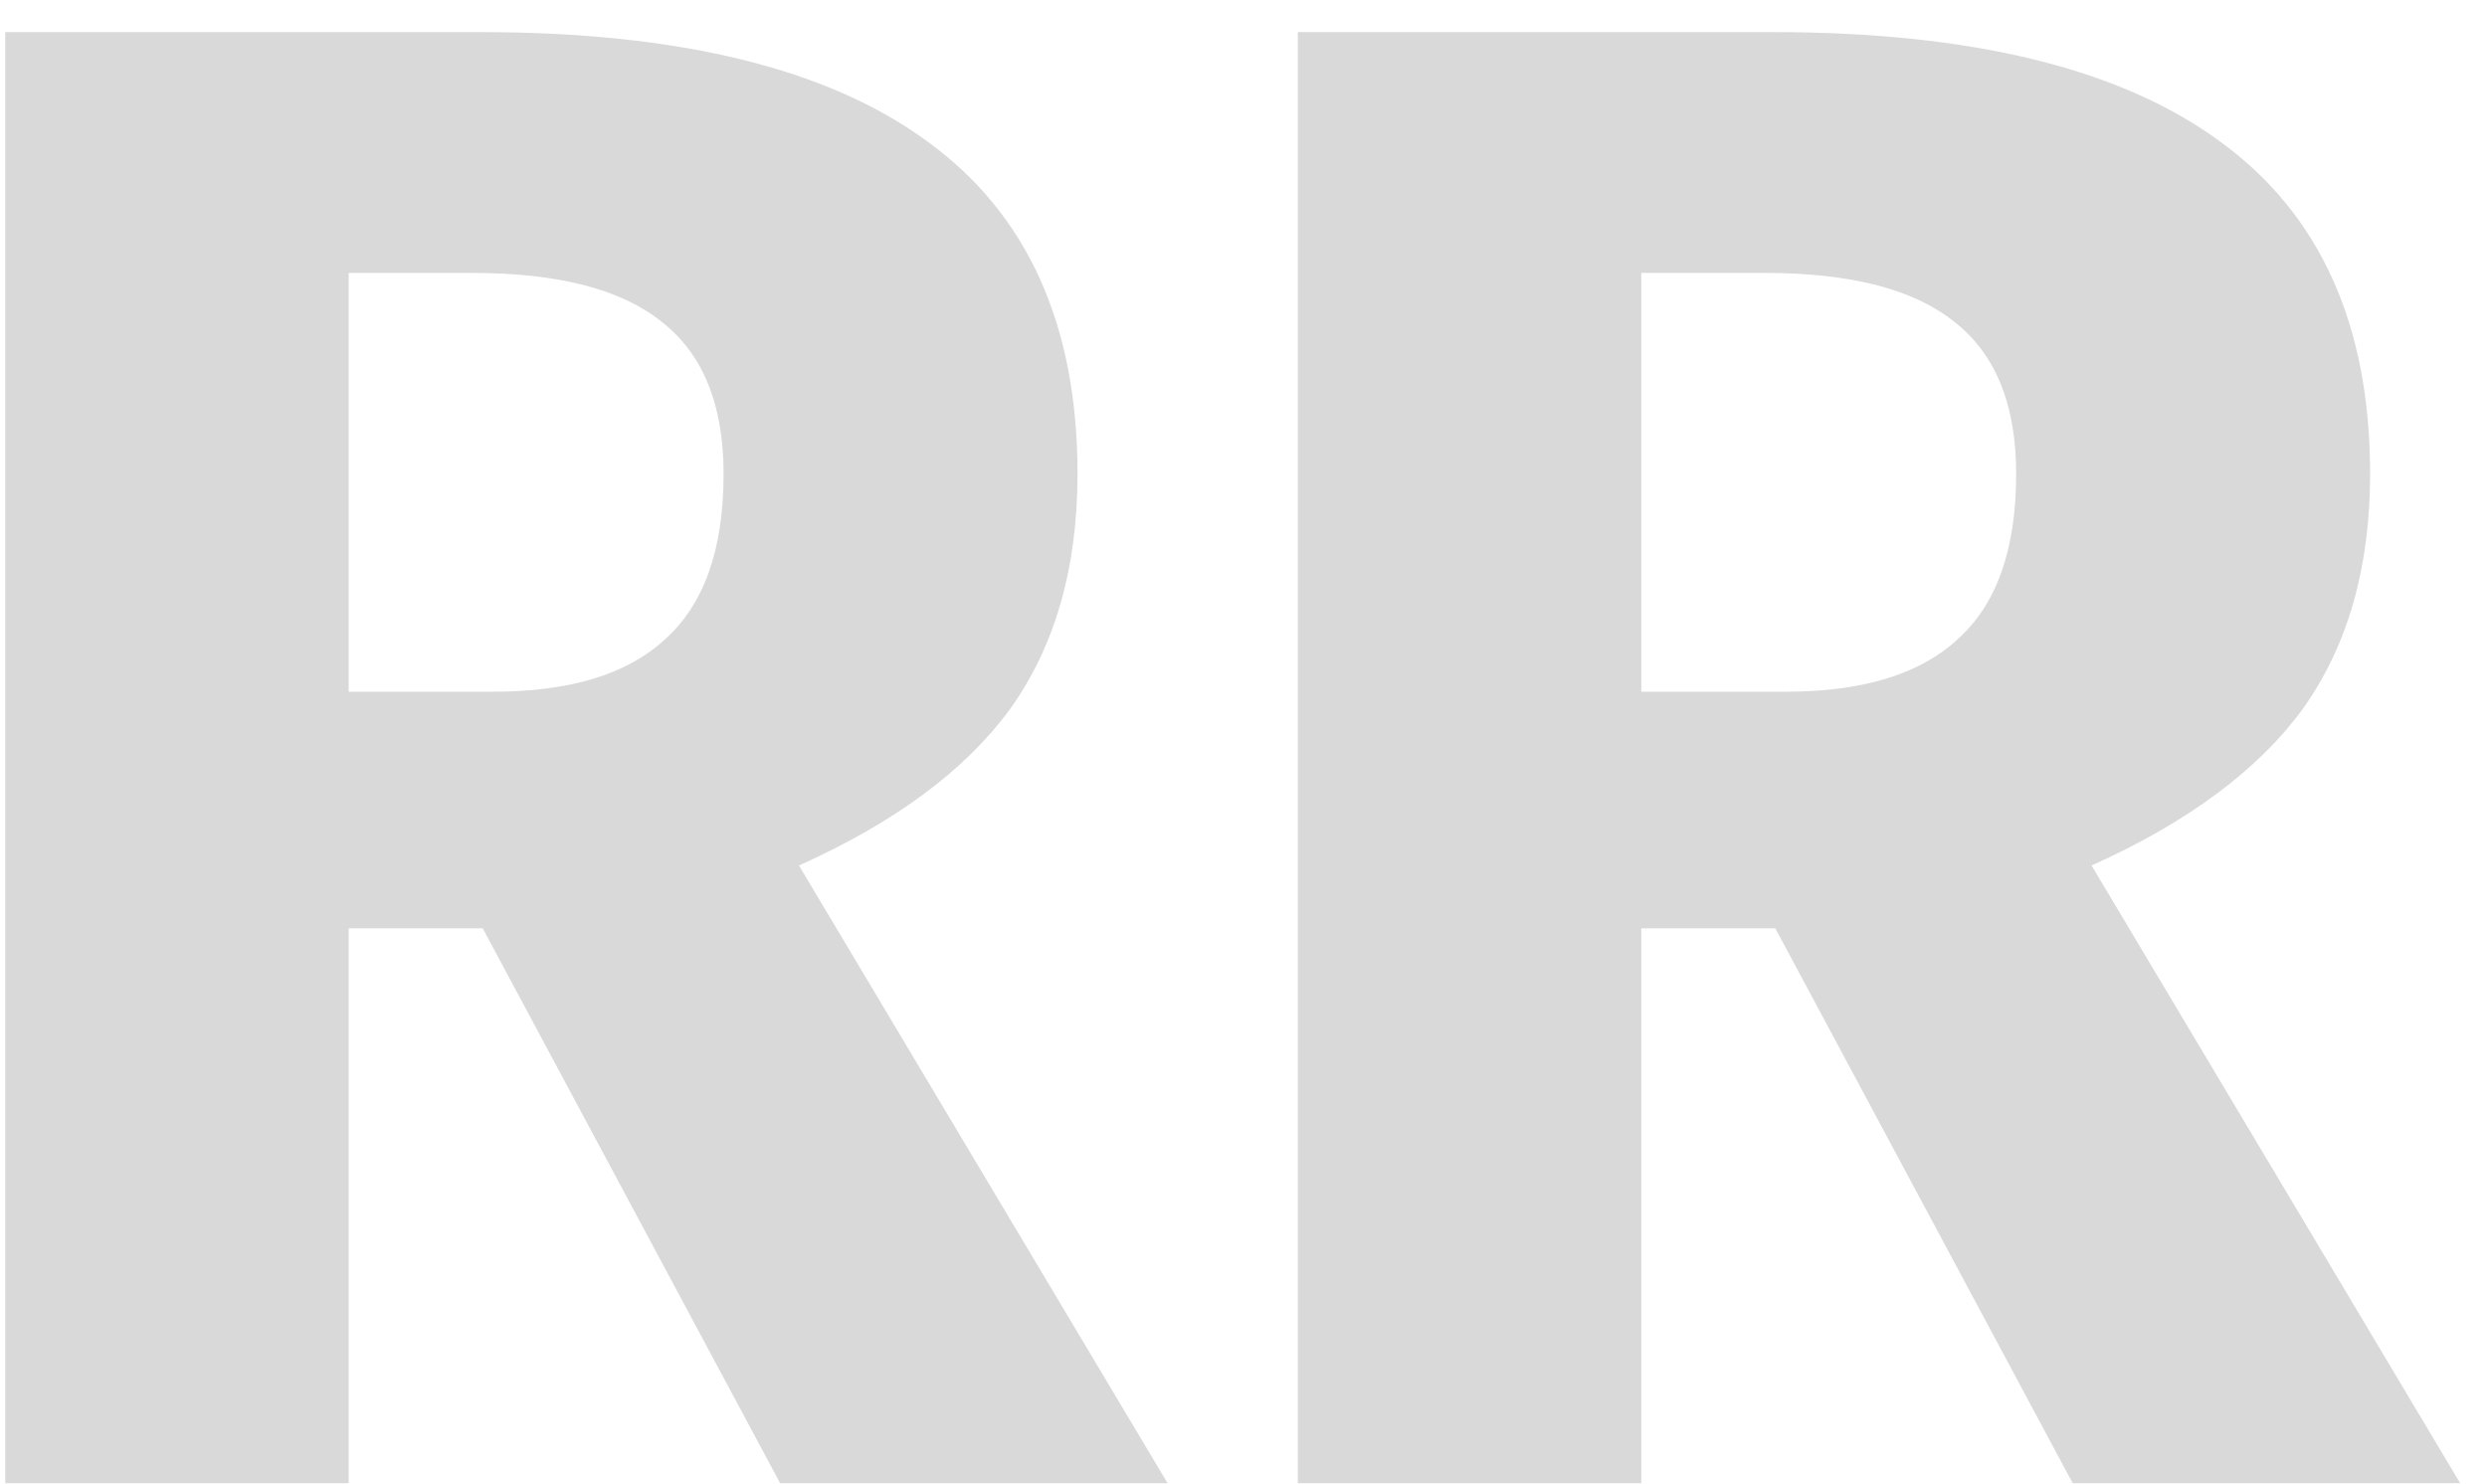
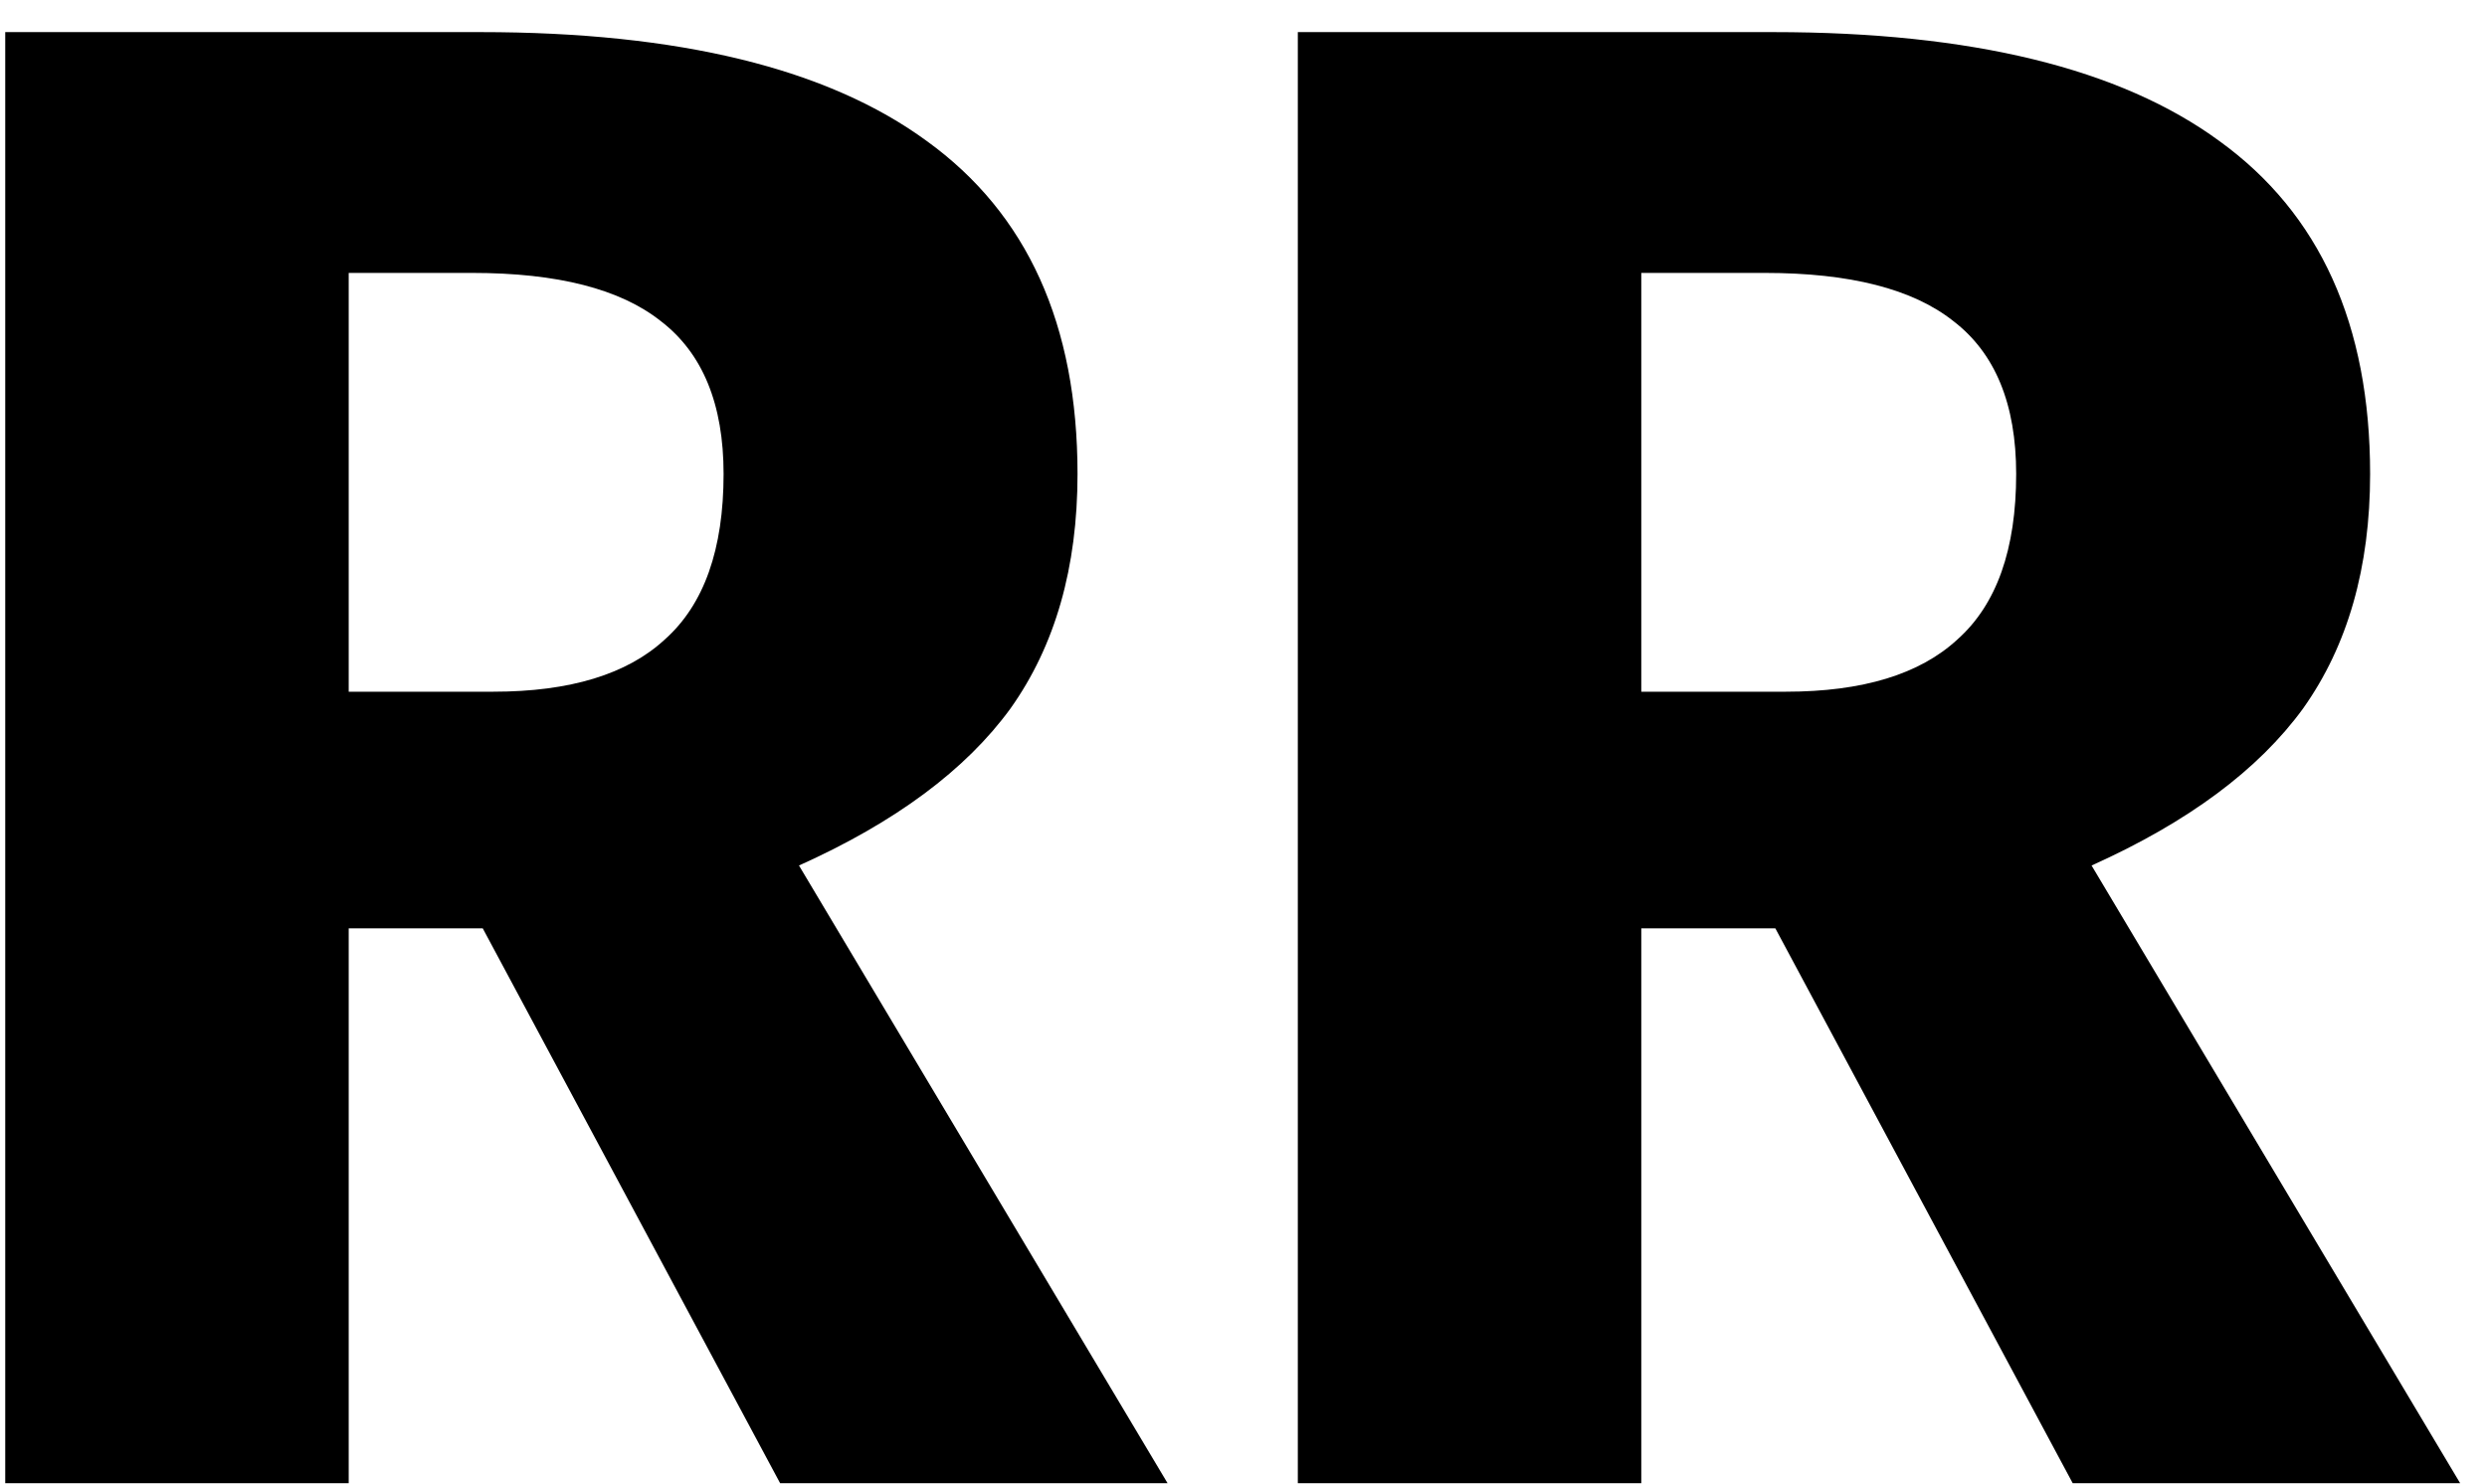
<svg xmlns="http://www.w3.org/2000/svg" width="57" height="34" viewBox="0 0 57 34" fill="none">
-   <path d="M11.064 21.28H7.992V34H0.12V0.736H11.016C15.56 0.736 18.968 1.568 21.24 3.232C23.544 4.896 24.696 7.44 24.696 10.864C24.696 13.008 24.184 14.8 23.16 16.24C22.136 17.648 20.52 18.848 18.312 19.84L26.76 34H17.88L11.064 21.28ZM7.992 15.856H11.304C13.064 15.856 14.376 15.456 15.24 14.656C16.136 13.856 16.584 12.592 16.584 10.864C16.584 9.264 16.104 8.096 15.144 7.36C14.216 6.624 12.776 6.256 10.824 6.256H7.992V15.856ZM40.689 21.28H37.617V34H29.745V0.736H40.641C45.185 0.736 48.593 1.568 50.865 3.232C53.169 4.896 54.321 7.44 54.321 10.864C54.321 13.008 53.809 14.8 52.785 16.24C51.761 17.648 50.145 18.848 47.937 19.84L56.385 34H47.505L40.689 21.28ZM37.617 15.856H40.929C42.689 15.856 44.001 15.456 44.865 14.656C45.761 13.856 46.209 12.592 46.209 10.864C46.209 9.264 45.729 8.096 44.769 7.36C43.841 6.624 42.401 6.256 40.449 6.256H37.617V15.856Z" fill="#D9D9D9" />
+   <path d="M11.064 21.28H7.992V34H0.12V0.736H11.016C15.56 0.736 18.968 1.568 21.24 3.232C23.544 4.896 24.696 7.44 24.696 10.864C24.696 13.008 24.184 14.8 23.16 16.24C22.136 17.648 20.52 18.848 18.312 19.84L26.76 34H17.88L11.064 21.28ZM7.992 15.856H11.304C13.064 15.856 14.376 15.456 15.24 14.656C16.136 13.856 16.584 12.592 16.584 10.864C16.584 9.264 16.104 8.096 15.144 7.36C14.216 6.624 12.776 6.256 10.824 6.256H7.992V15.856ZM40.689 21.28H37.617V34H29.745V0.736H40.641C45.185 0.736 48.593 1.568 50.865 3.232C53.169 4.896 54.321 7.44 54.321 10.864C54.321 13.008 53.809 14.8 52.785 16.24C51.761 17.648 50.145 18.848 47.937 19.84L56.385 34H47.505L40.689 21.28ZM37.617 15.856H40.929C42.689 15.856 44.001 15.456 44.865 14.656C45.761 13.856 46.209 12.592 46.209 10.864C46.209 9.264 45.729 8.096 44.769 7.36C43.841 6.624 42.401 6.256 40.449 6.256H37.617V15.856Z" fill="#000" />
</svg>
